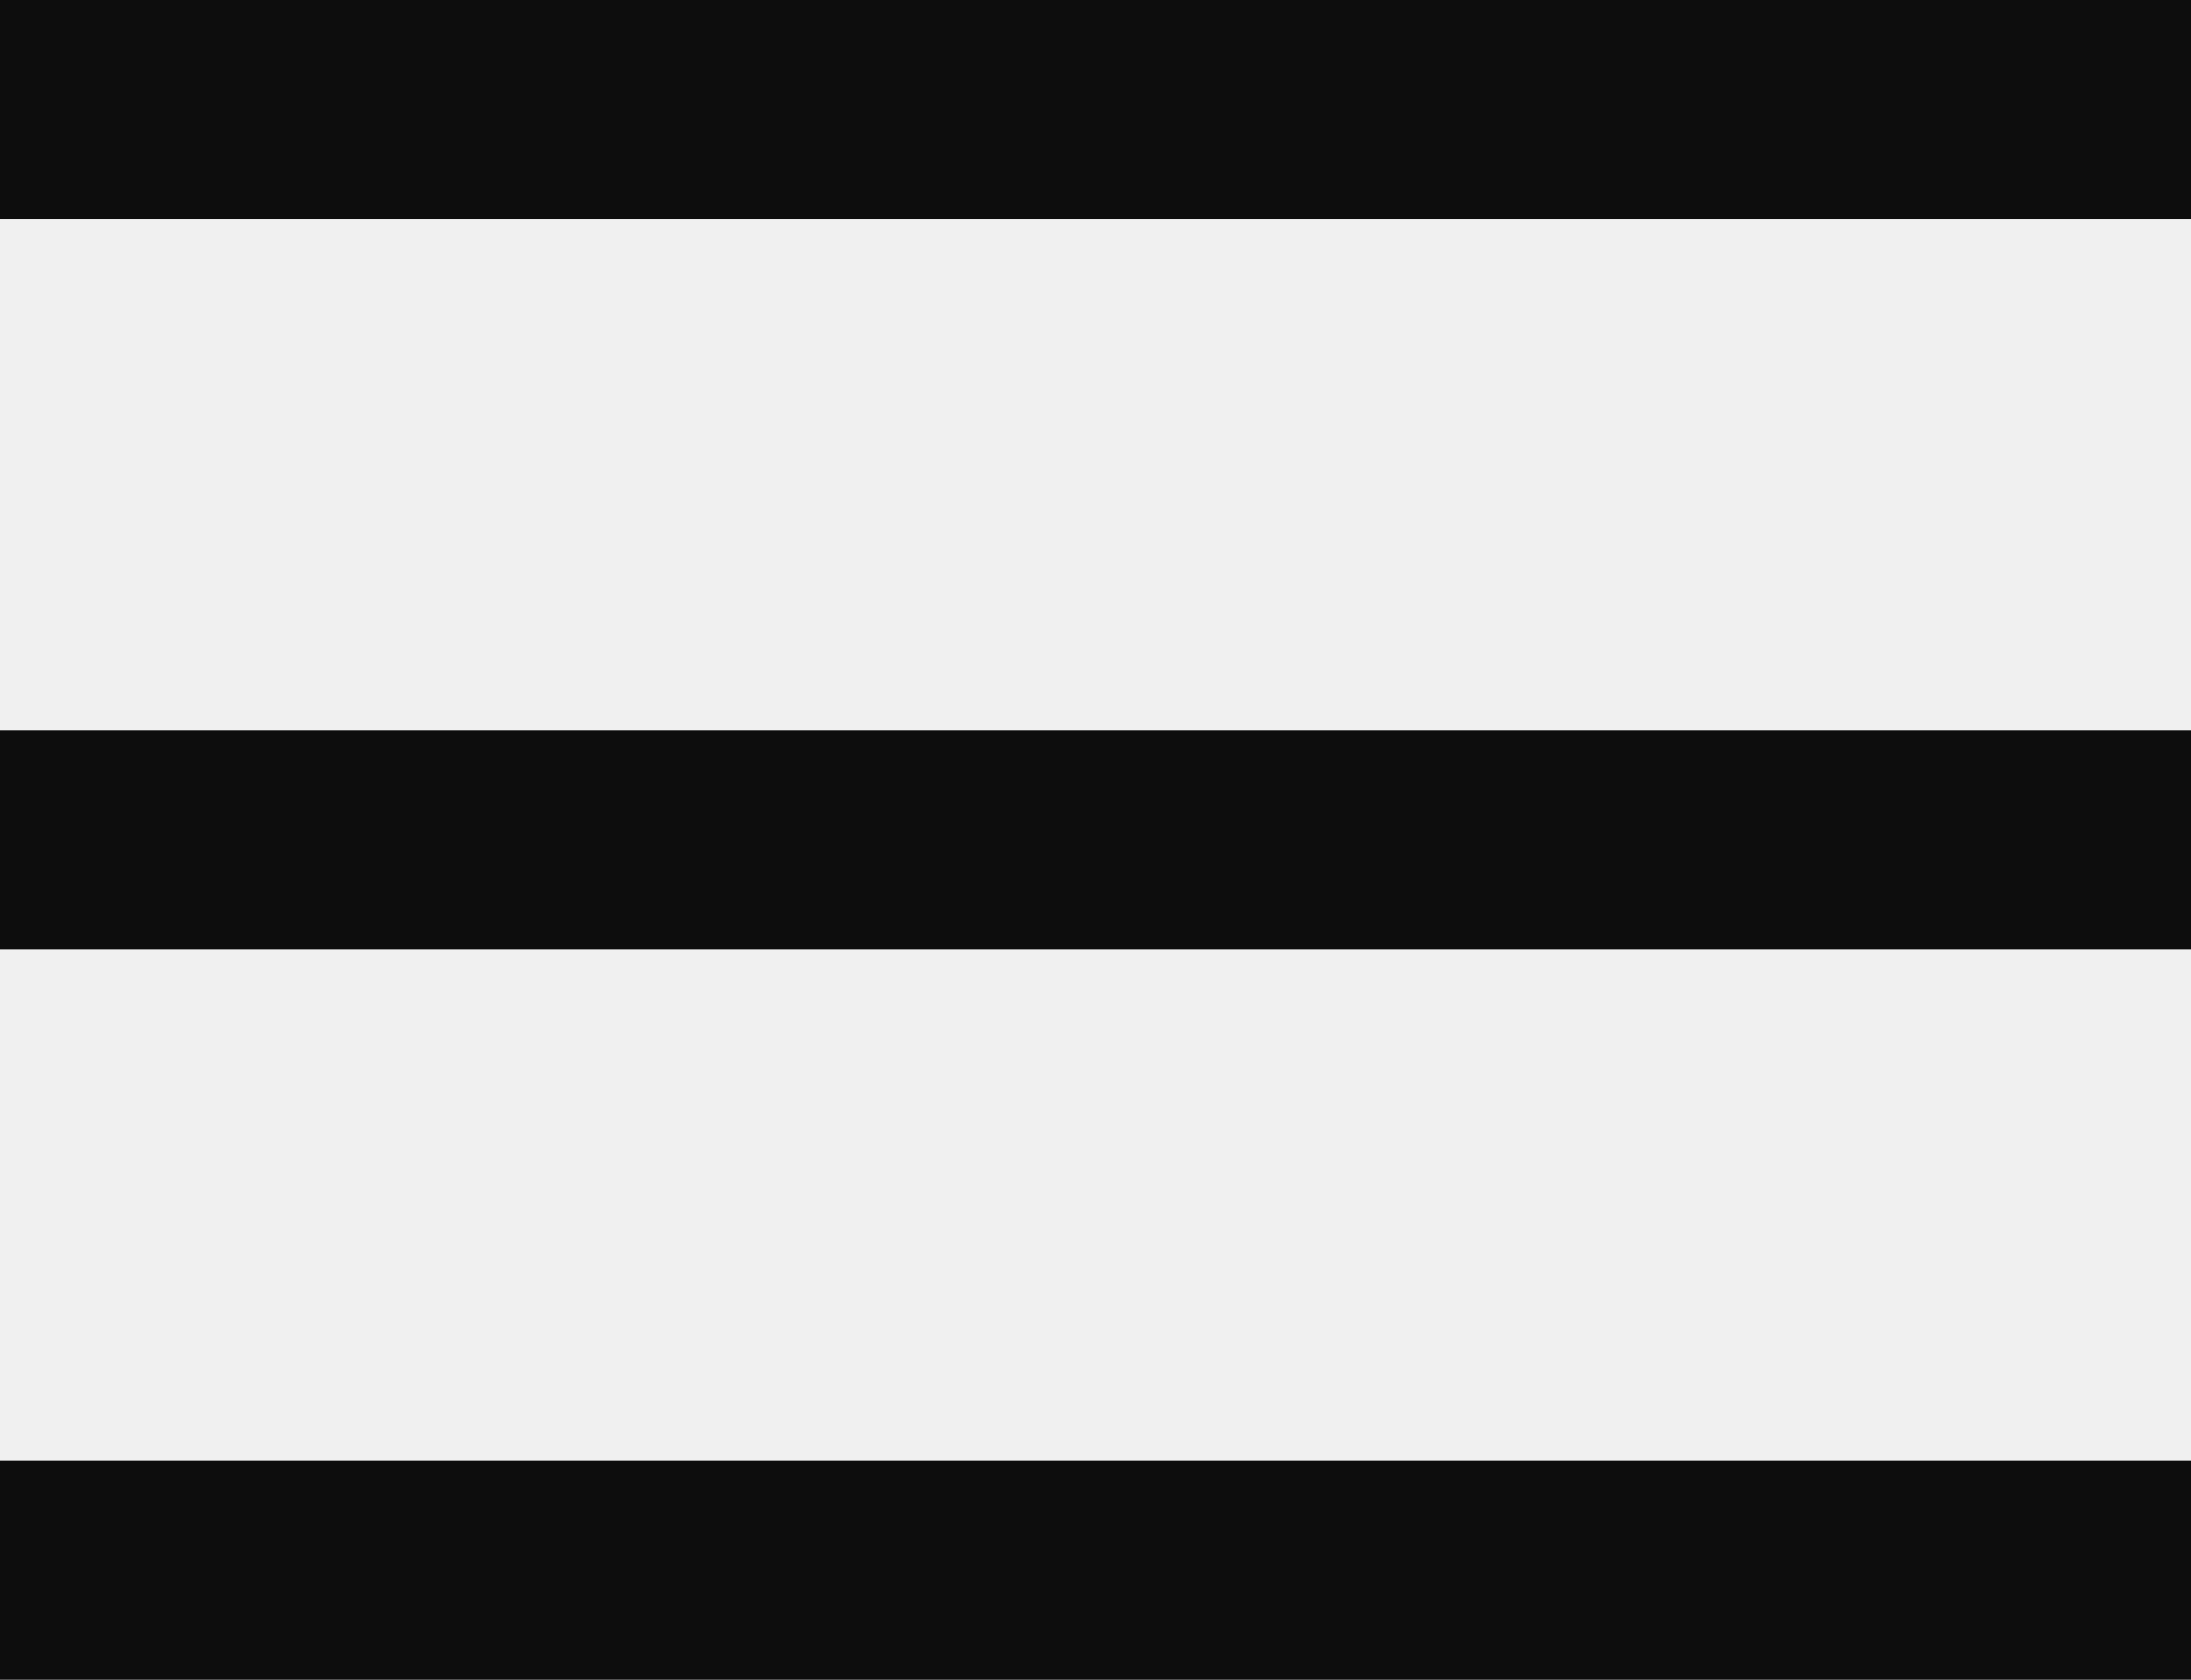
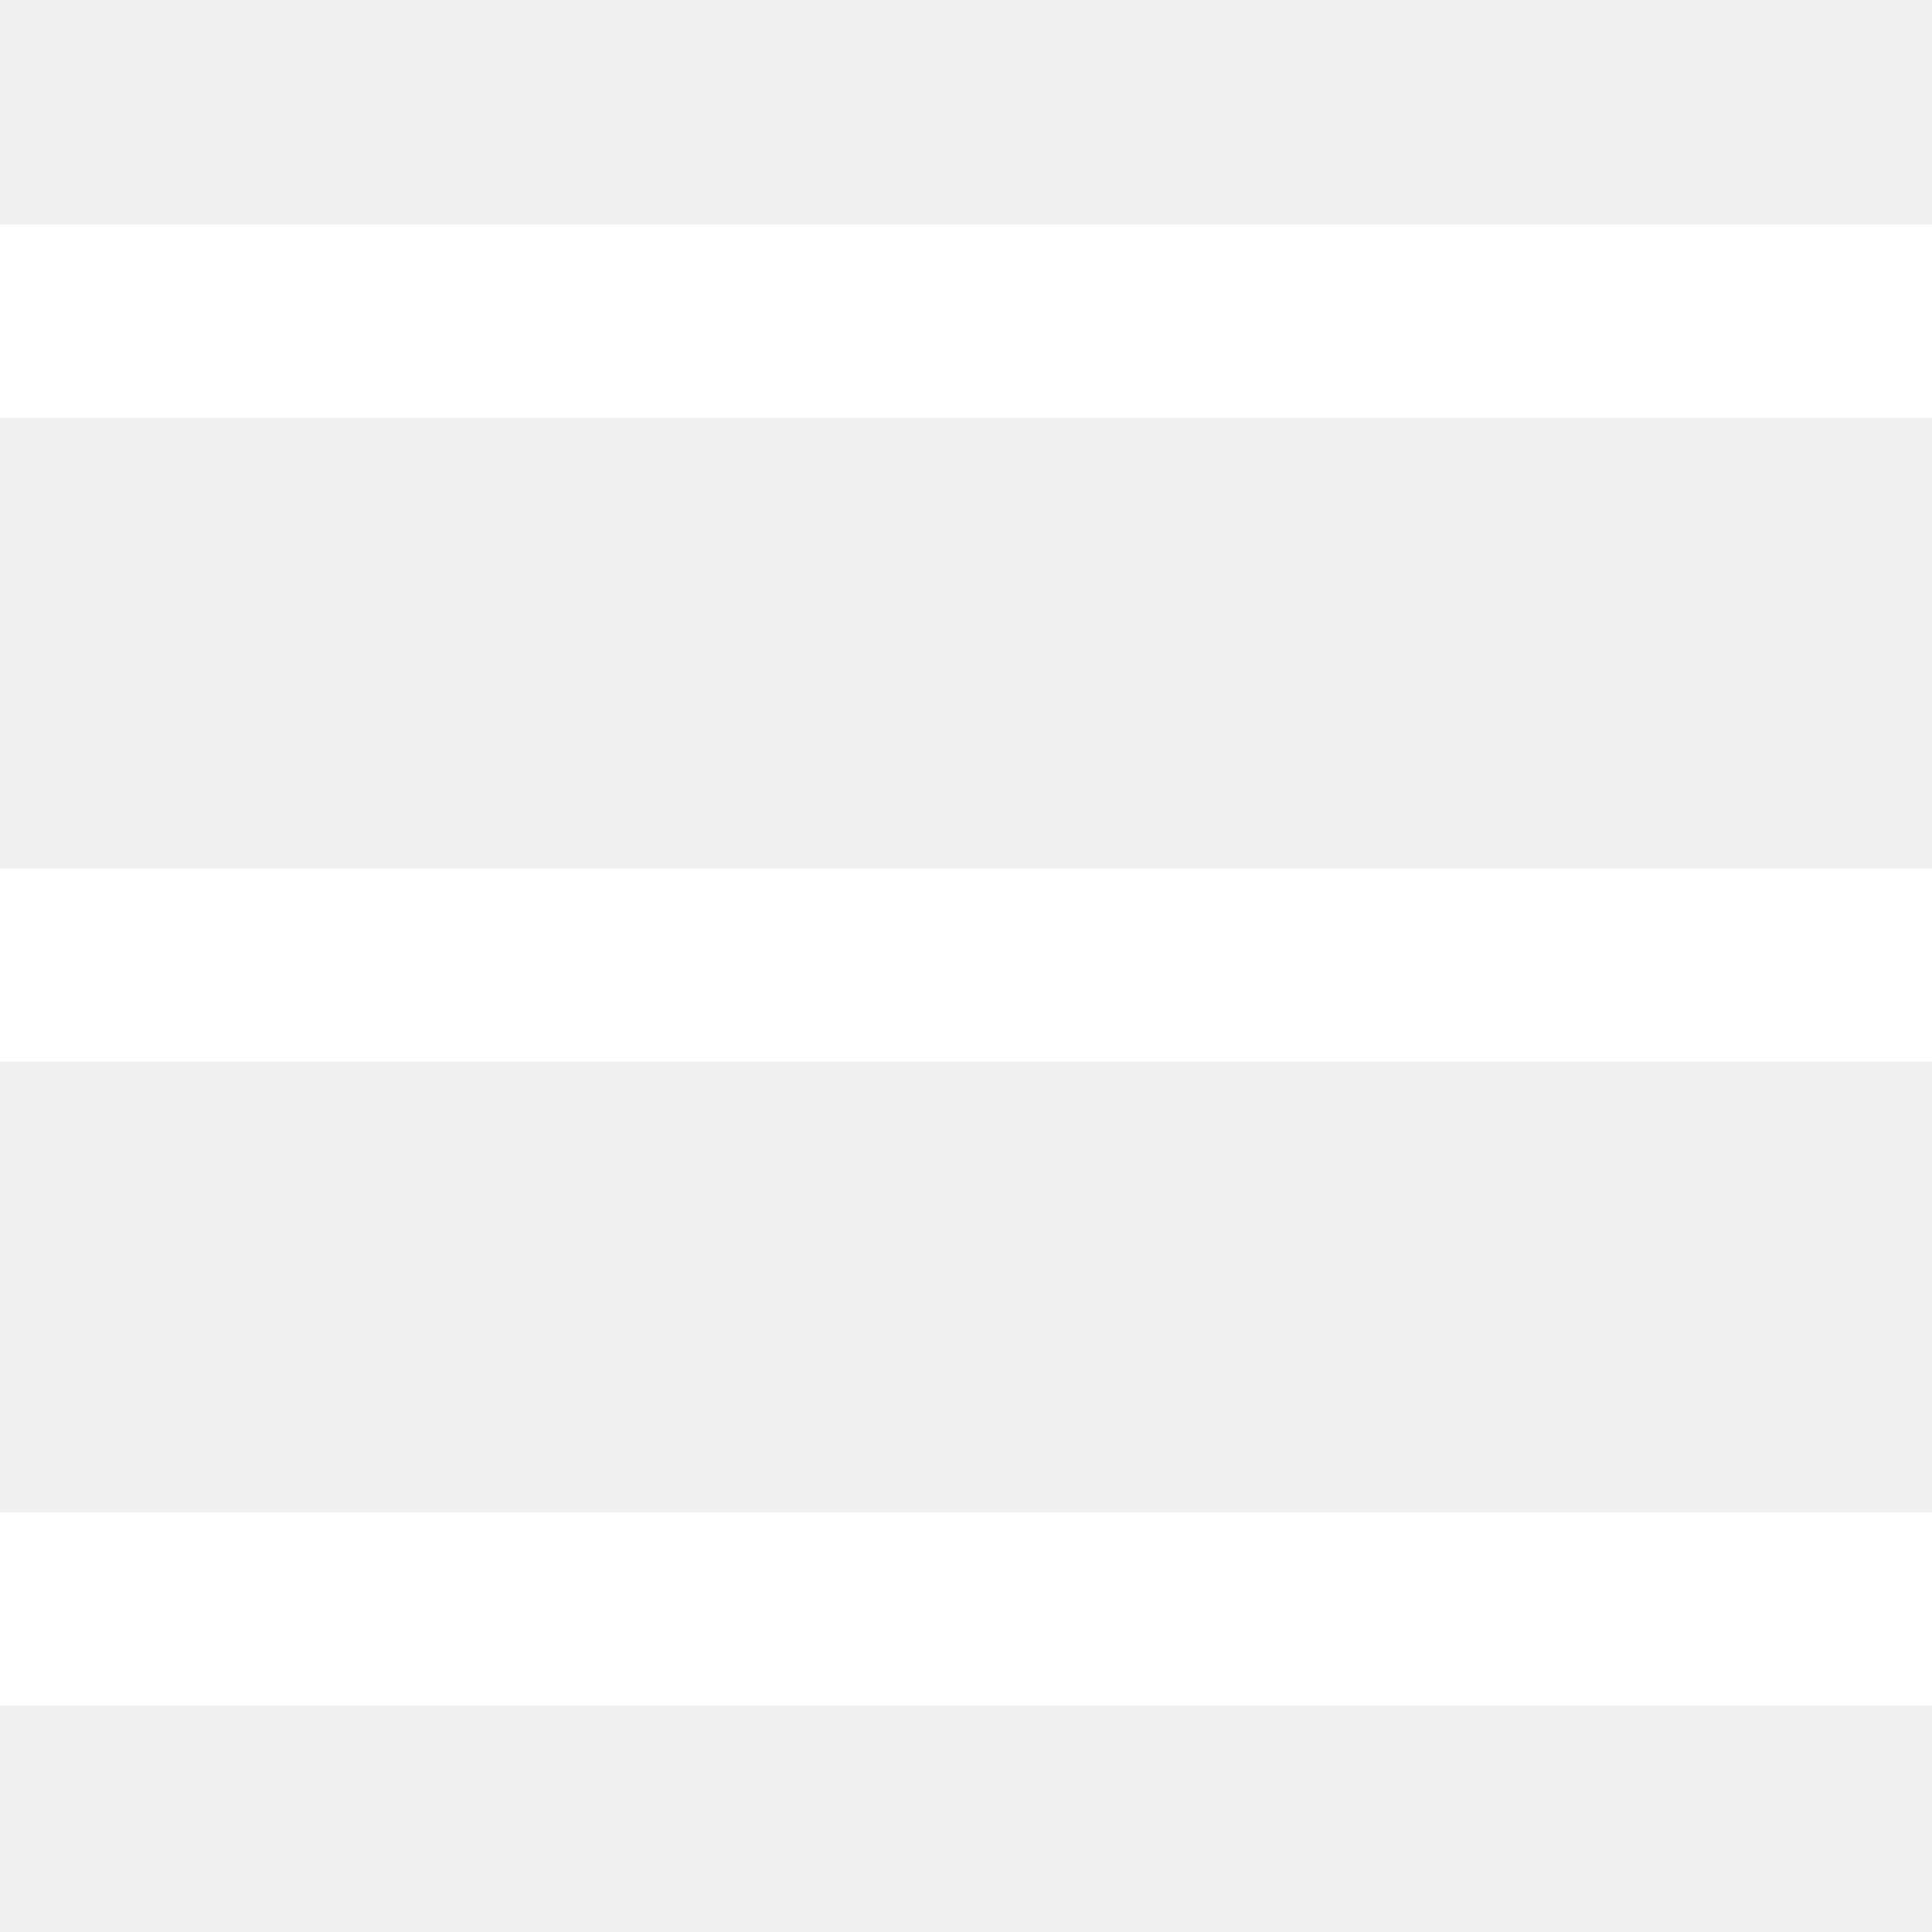
- <svg xmlns="http://www.w3.org/2000/svg" version="1.1" id="Ebene_1" x="0px" y="0px" viewBox="885 490 30 23" enable-background="new 885 490 30 23" xml:space="preserve">
+ <svg xmlns="http://www.w3.org/2000/svg" version="1.1" id="Ebene_1" x="0px" y="0px" viewBox="0 0 1000 1000" enable-background="new 0 0 1000 1000" xml:space="preserve">
  <g>
-     <rect x="885" y="510" fill="#0D0D0D" width="30" height="3" />
-     <rect x="885" y="500" fill="#0D0D0D" width="30" height="3" />
-     <rect x="885" y="490" fill="#0D0D0D" width="30" height="3" />
+     <rect y="782.8" fill-rule="evenodd" clip-rule="evenodd" fill="#FFFFFF" width="1000" height="100" />
+     <rect y="449.5" fill-rule="evenodd" clip-rule="evenodd" fill="#FFFFFF" width="1000" height="100" />
+     <rect y="116.2" fill-rule="evenodd" clip-rule="evenodd" fill="#FFFFFF" width="1000" height="100" />
  </g>
</svg>
